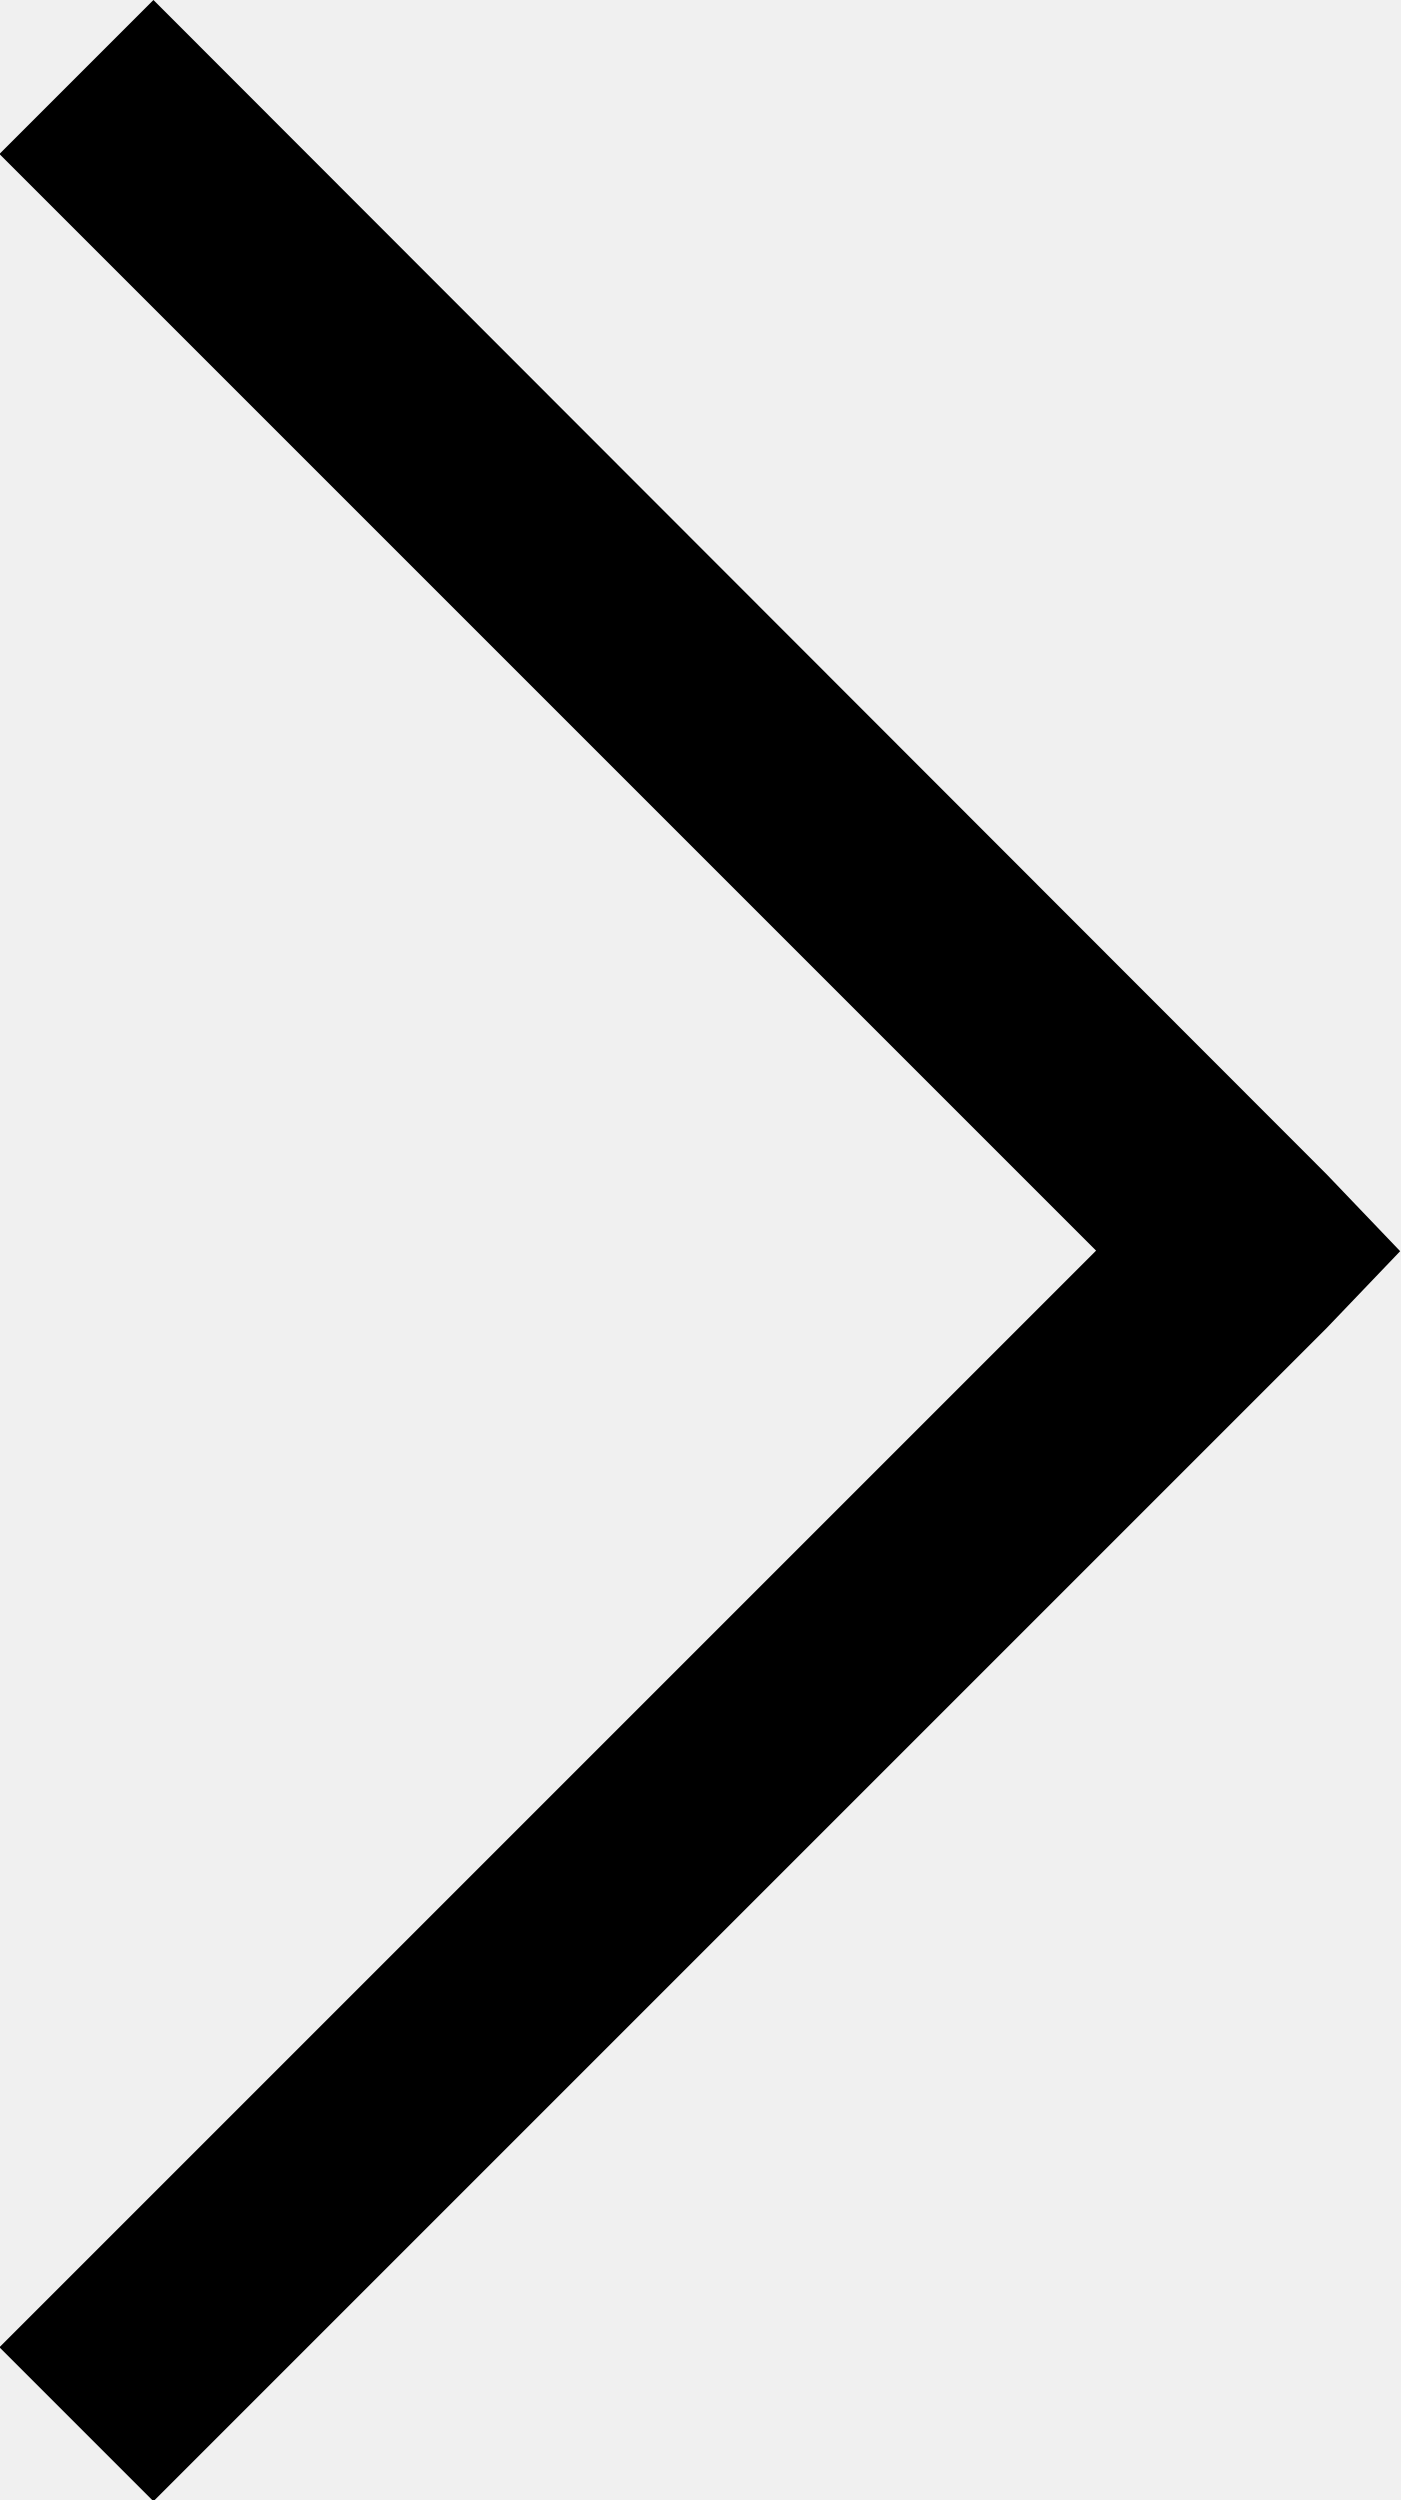
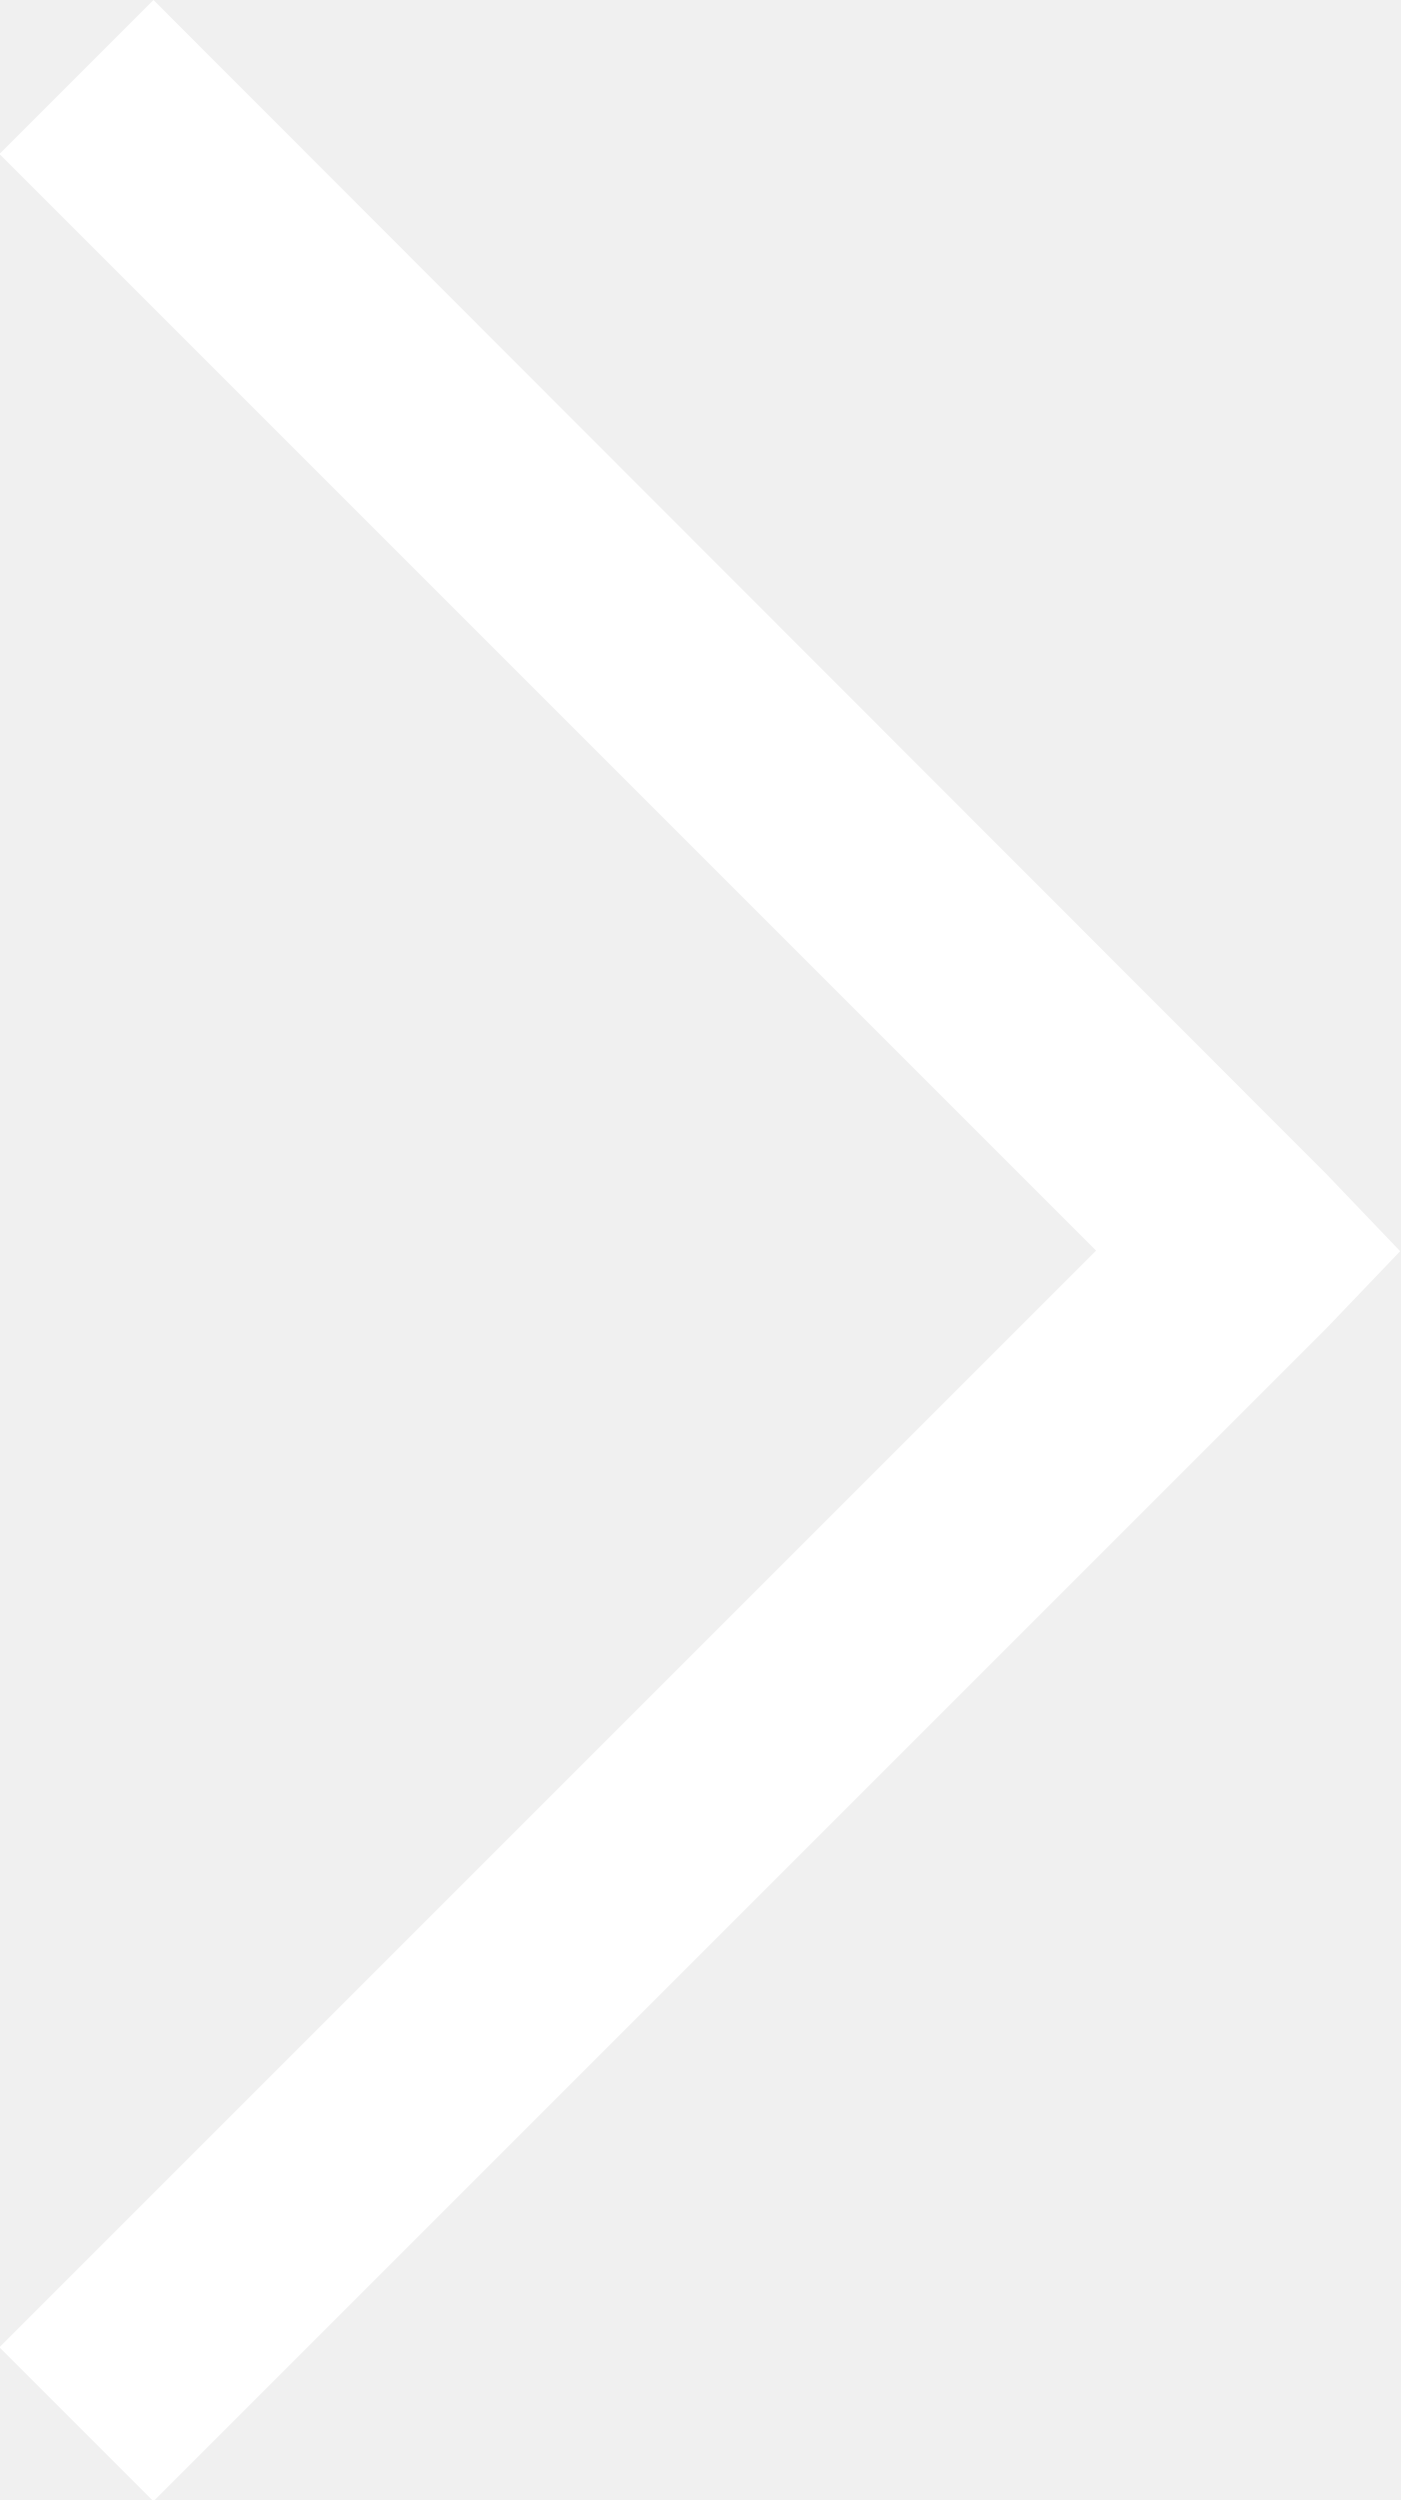
<svg xmlns="http://www.w3.org/2000/svg" width="10" height="17.857" viewBox="0 0 10 17.857" version="1.1" id="svg3">
  <defs id="defs7" />
-   <path id="angle-right-solid" d="M12.627,4.281l-1.1,1.1,7.833,7.833-7.833,7.833,1.1,1.1,8.381-8.381.524-.548-.524-.548Z" transform="translate(-11.531 -4.281)" fill="#fff" style="fill:#000000" />
+   <path id="angle-right-solid" d="M12.627,4.281l-1.1,1.1,7.833,7.833-7.833,7.833,1.1,1.1,8.381-8.381.524-.548-.524-.548Z" transform="translate(-11.531 -4.281)" fill="#fff" style="fill:#ffffff" />
</svg>
